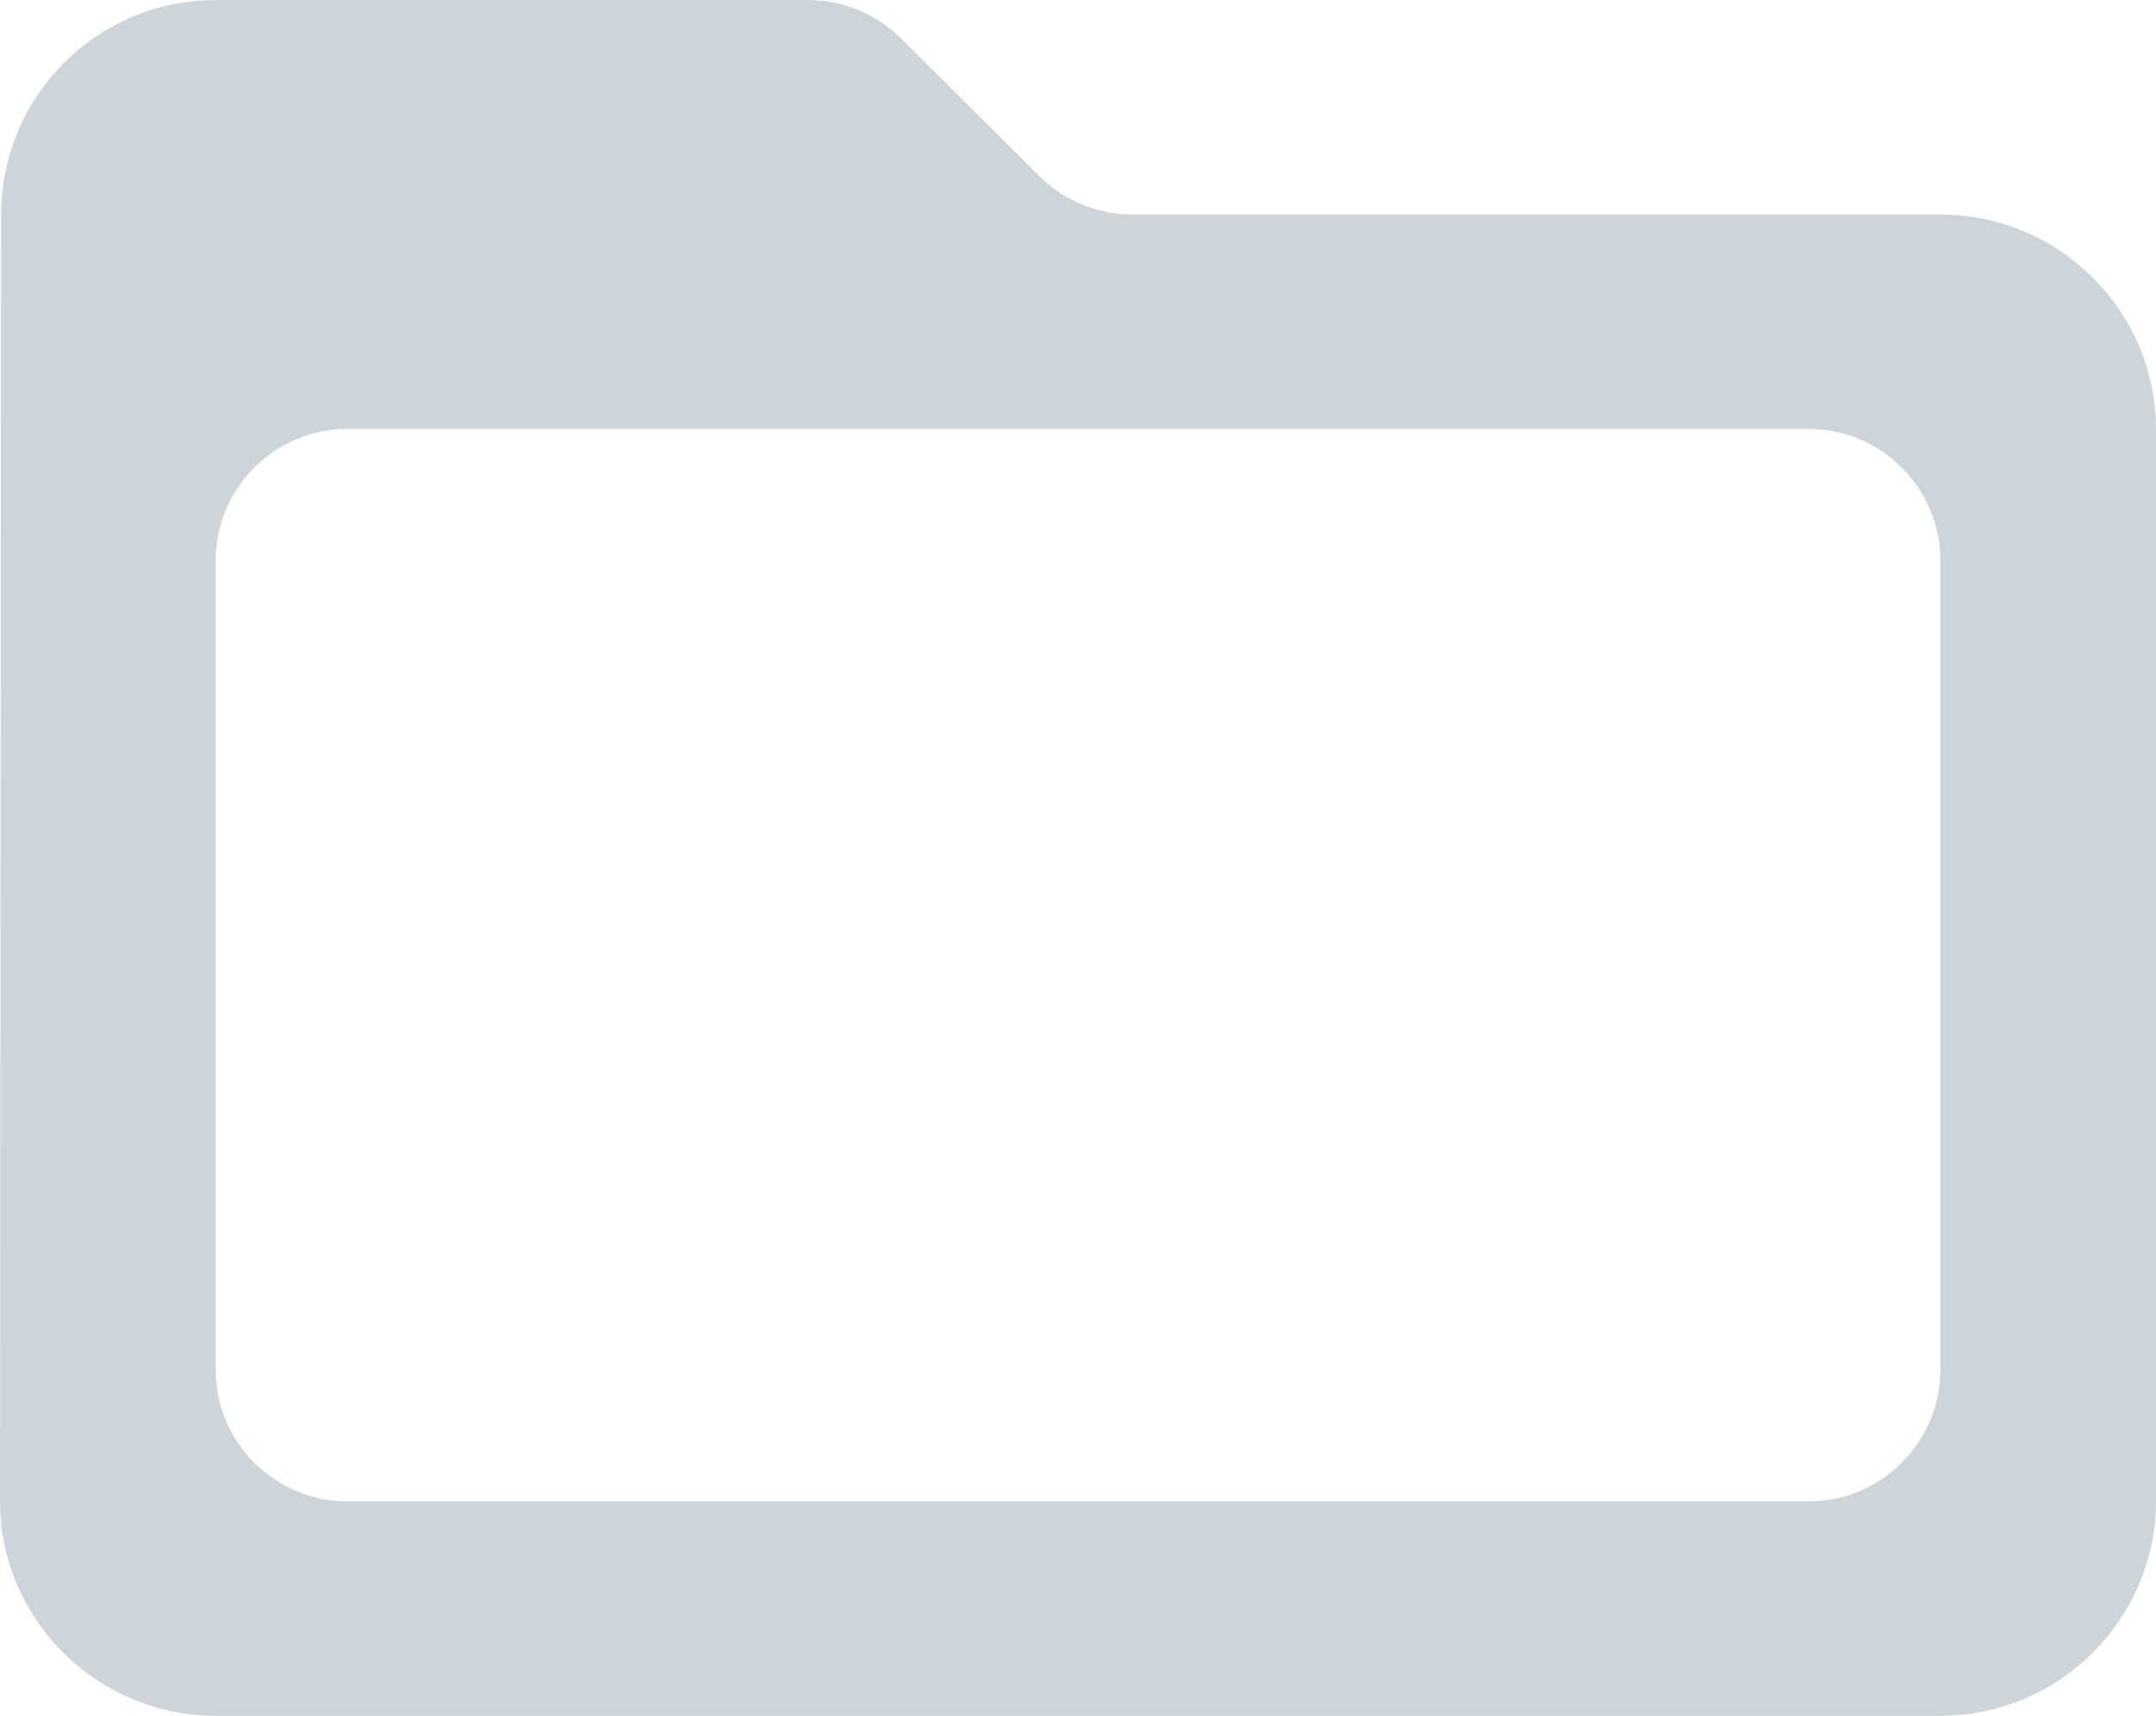
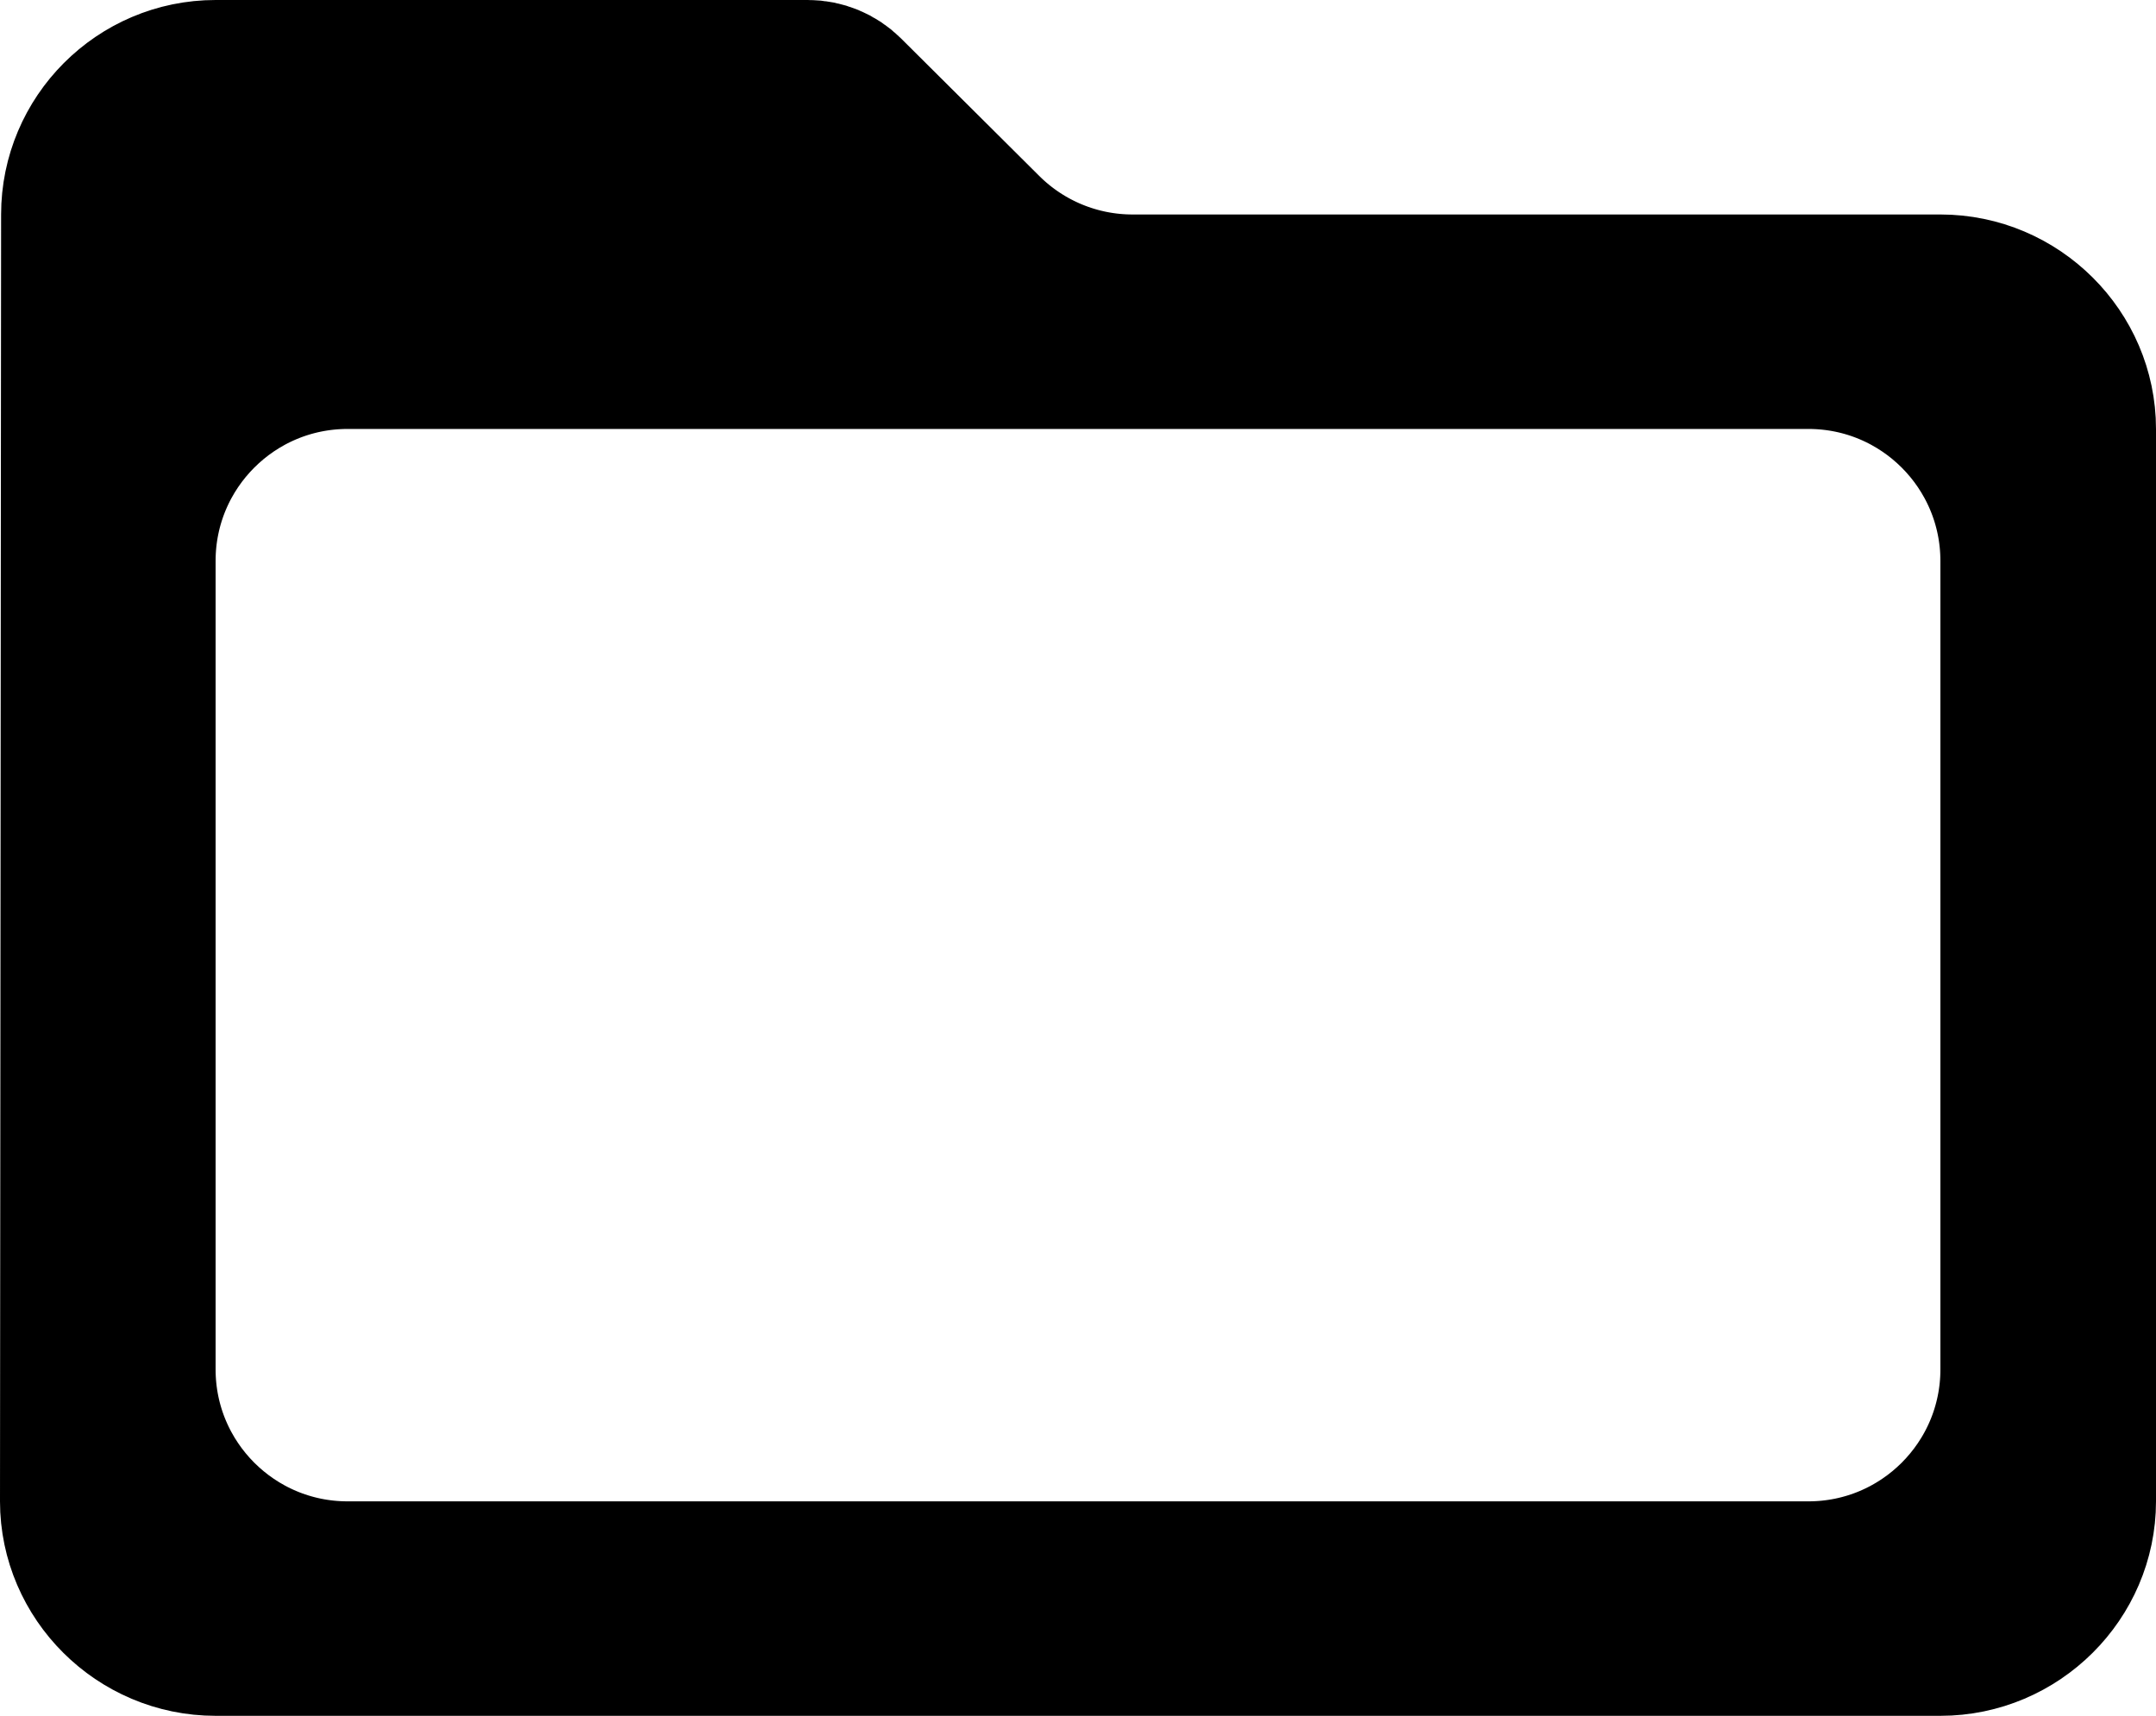
- <svg xmlns="http://www.w3.org/2000/svg" width="49" height="39" viewBox="0 0 49 39" fill="none">
-   <path d="M22.212 5.42L23.622 4.002L22.212 5.42C23.149 6.352 24.416 6.875 25.738 6.875H44.1C45.7 6.875 47 8.183 47 9.75V34.125C47 35.692 45.7 37 44.1 37H4.9C3.3 37 2 35.692 2 34.126C2 34.126 2 34.125 2 34.125L2.025 4.877V4.875C2.025 3.295 3.313 2 4.9 2H18.362C18.626 2 18.88 2.105 19.067 2.291L22.212 5.42ZM41.1 36.125C43.861 36.125 46.1 33.886 46.1 31.125V12.75C46.1 9.989 43.861 7.75 41.1 7.75H7.9C5.139 7.75 2.9 9.989 2.9 12.75V31.125C2.9 33.886 5.139 36.125 7.9 36.125H41.1Z" fill="#CDD5DB" stroke="#CDD5DB" stroke-width="4" />
+ <svg xmlns="http://www.w3.org/2000/svg" viewBox="0 0 49 39" fill="none">
+   <path d="M22.212 5.42L23.622 4.002L22.212 5.42C23.149 6.352 24.416 6.875 25.738 6.875H44.1C45.7 6.875 47 8.183 47 9.75V34.125C47 35.692 45.7 37 44.1 37H4.9C3.3 37 2 35.692 2 34.126C2 34.126 2 34.125 2 34.125L2.025 4.877V4.875C2.025 3.295 3.313 2 4.9 2H18.362C18.626 2 18.88 2.105 19.067 2.291L22.212 5.42ZM41.1 36.125C43.861 36.125 46.1 33.886 46.1 31.125V12.75C46.1 9.989 43.861 7.75 41.1 7.75H7.9C5.139 7.75 2.9 9.989 2.9 12.75V31.125C2.9 33.886 5.139 36.125 7.9 36.125H41.1Z" fill="currentColor" stroke="currentColor" stroke-width="4" />
</svg>
